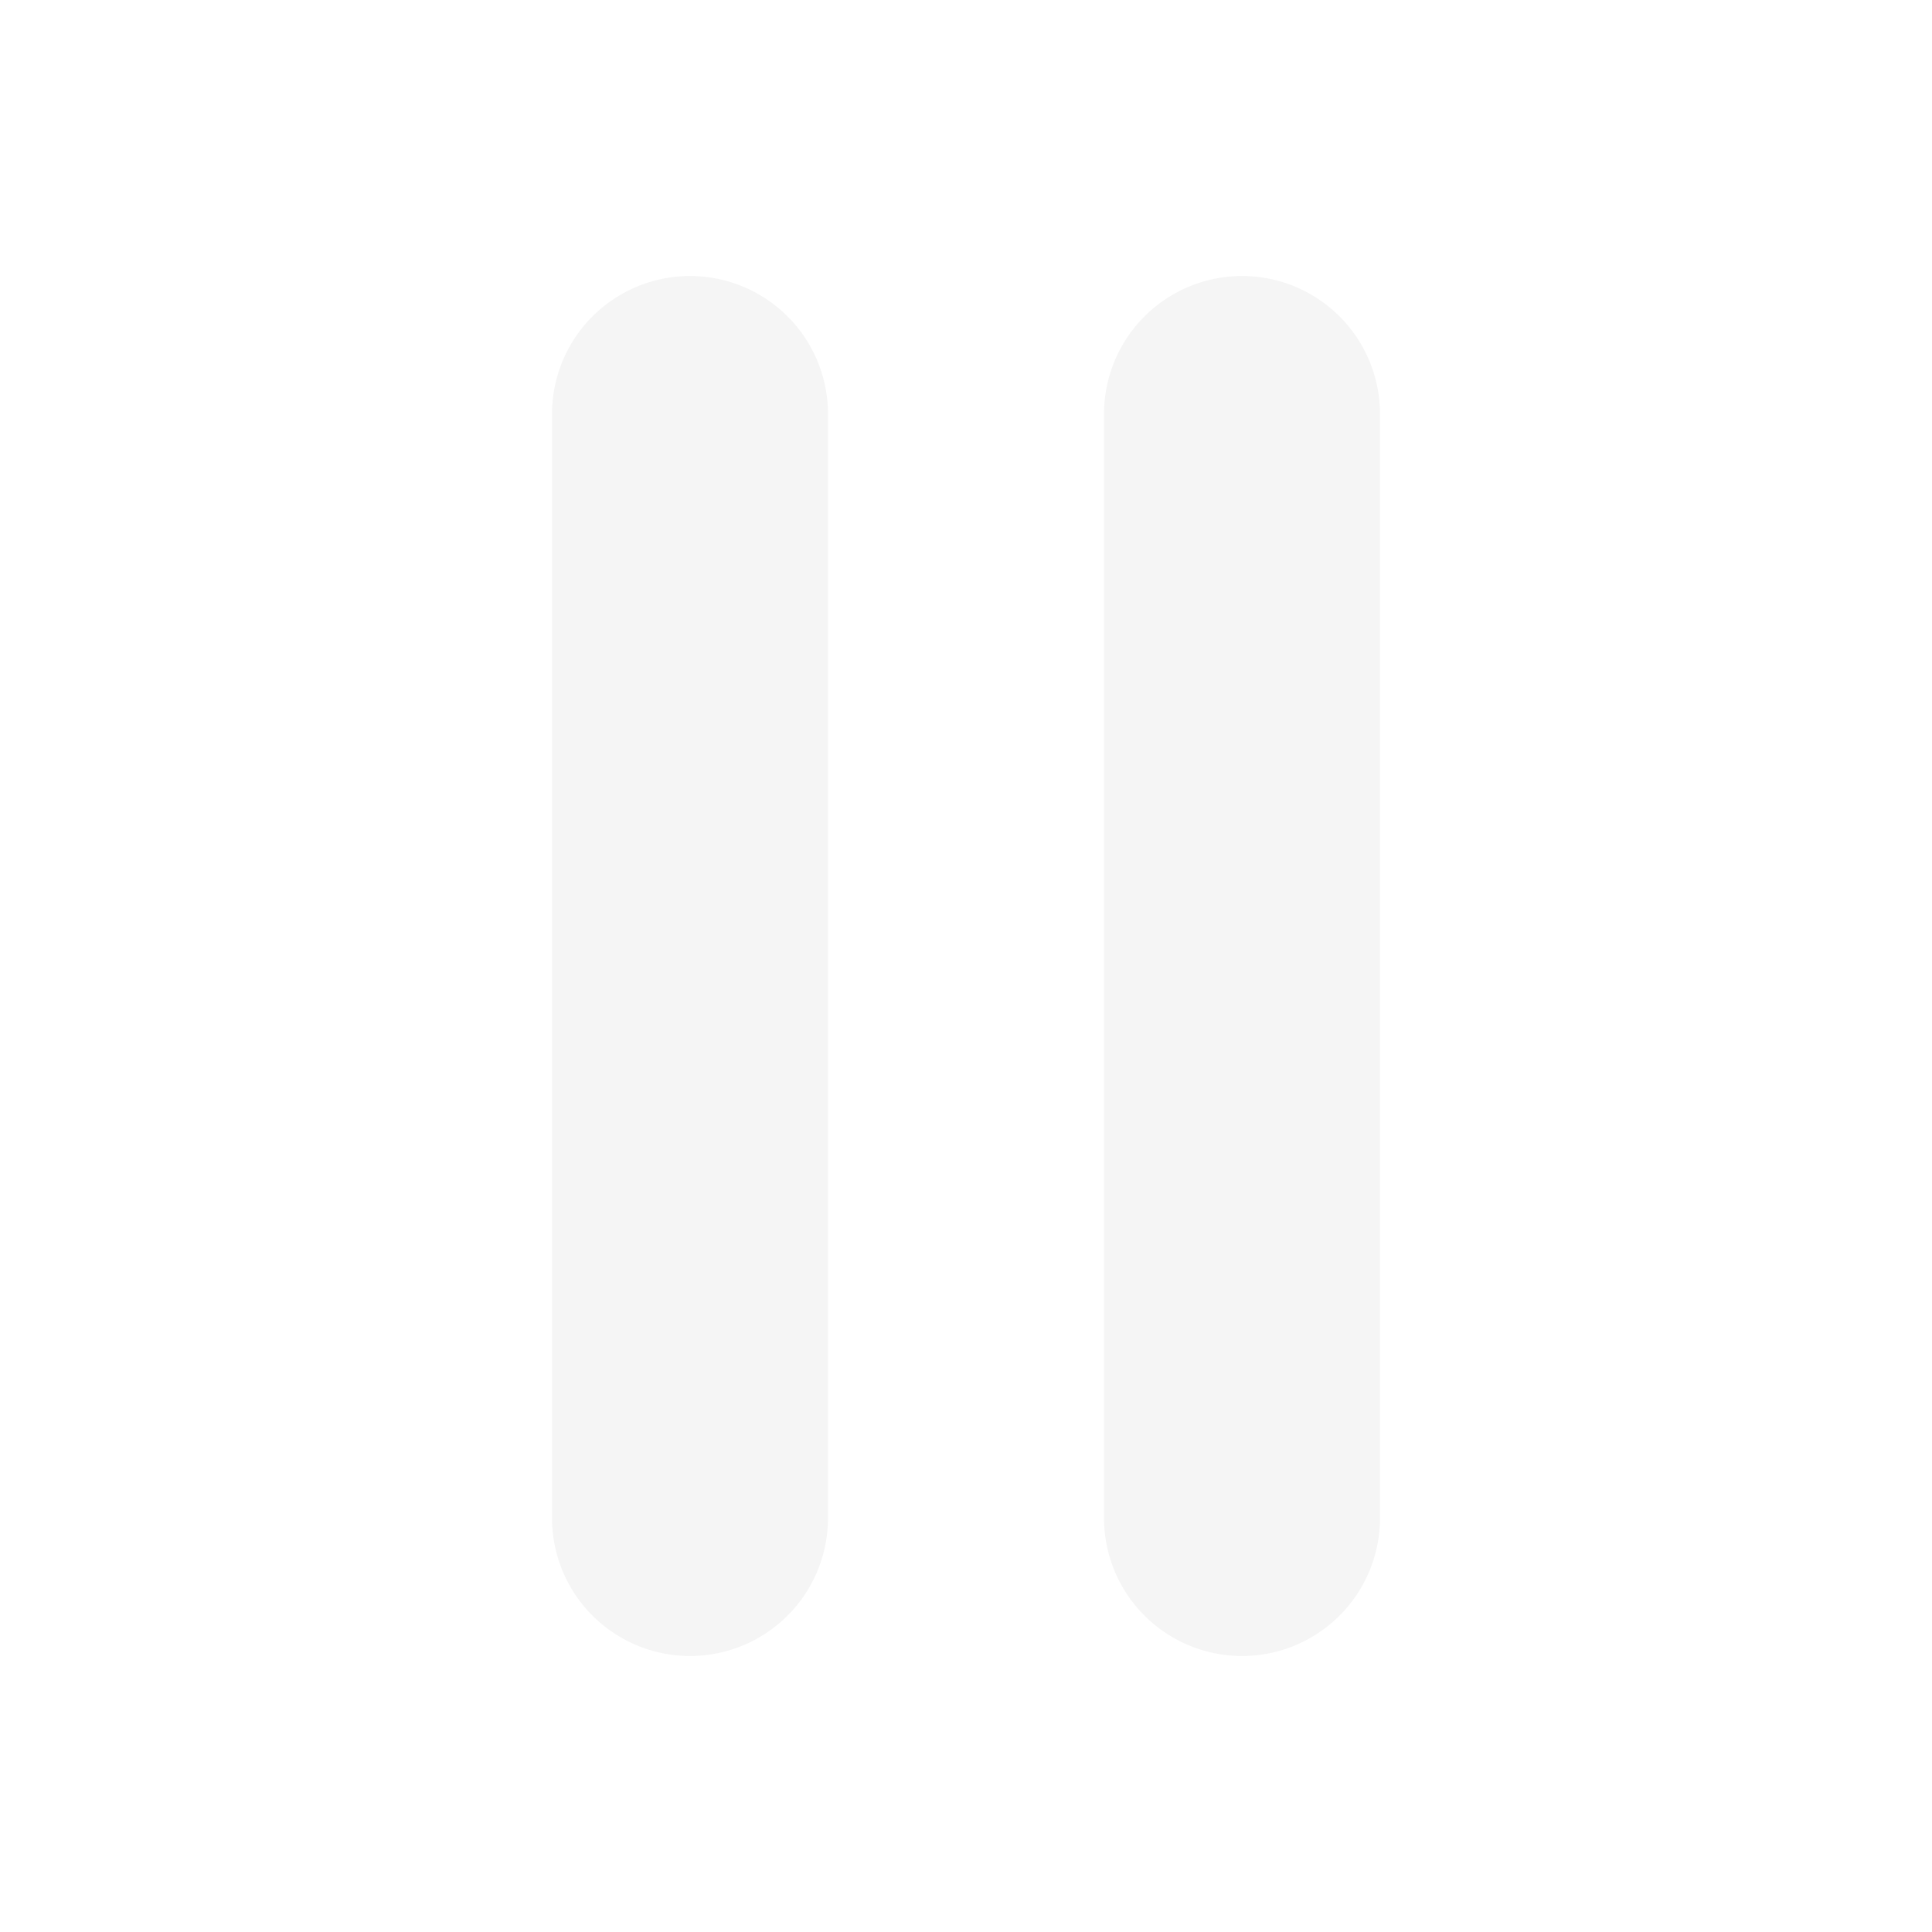
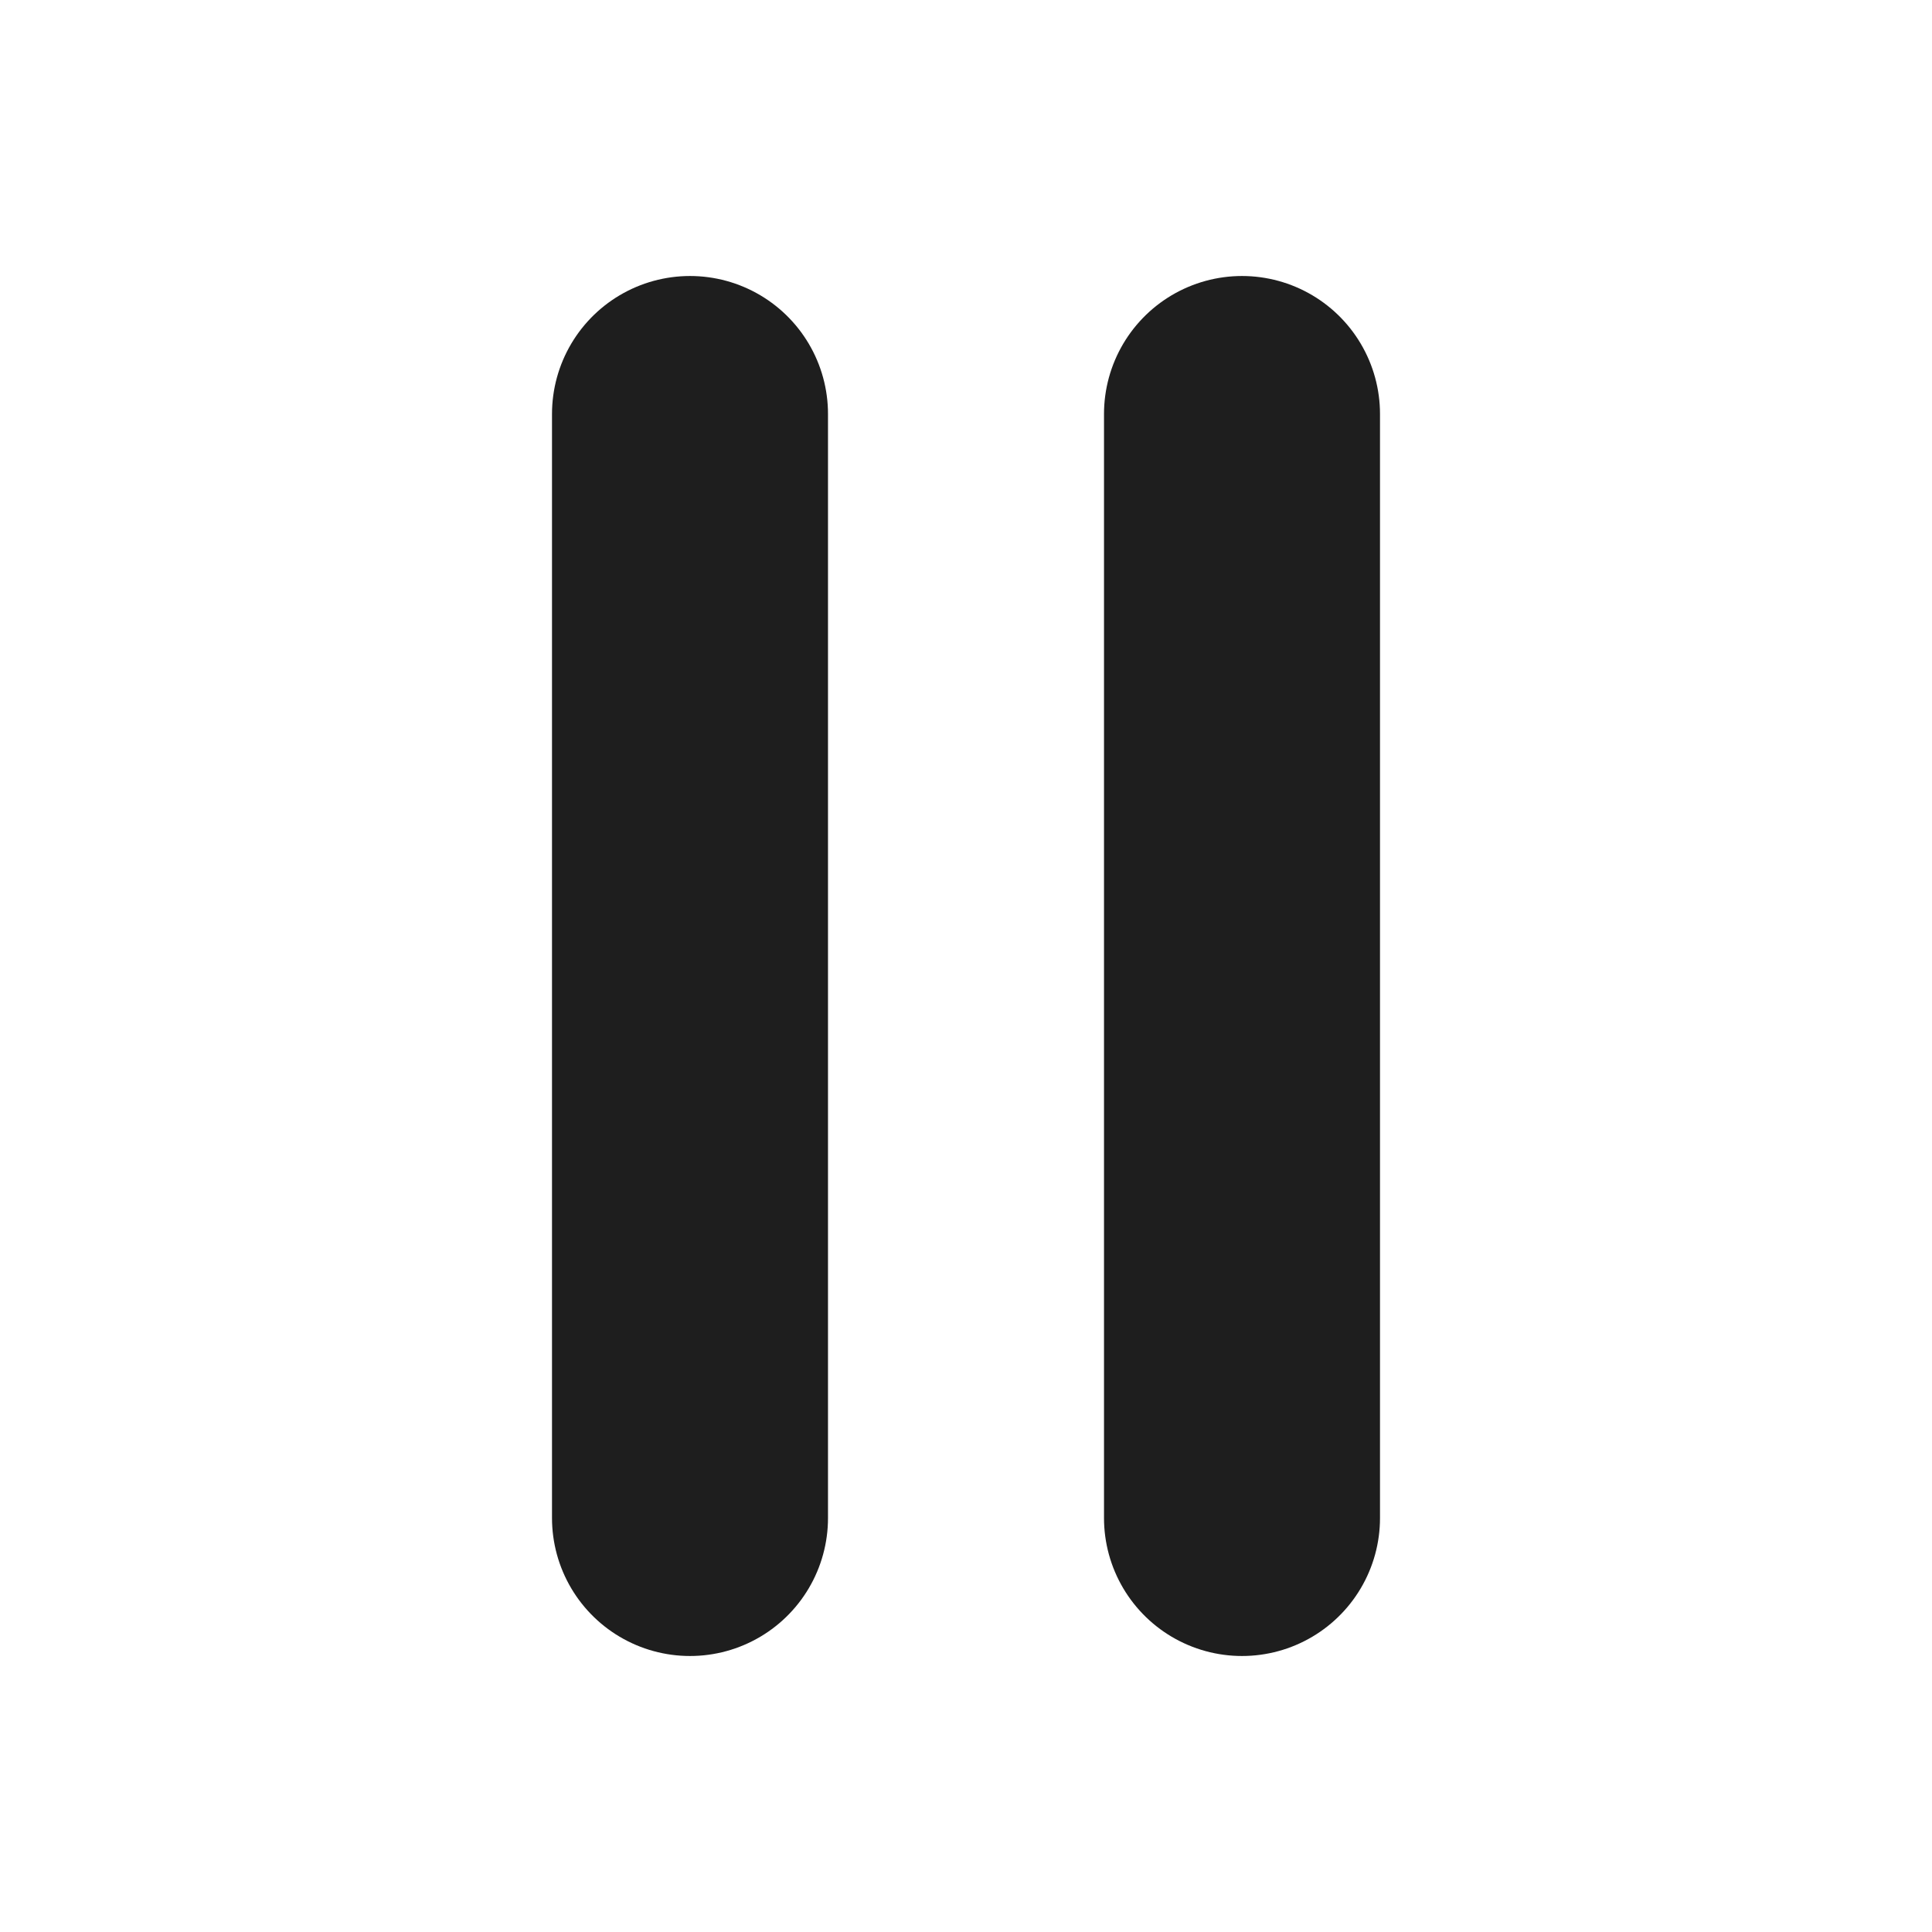
<svg xmlns="http://www.w3.org/2000/svg" preserveAspectRatio="none" overflow="visible" style="display: block;" width="14" height="14" viewBox="0 0 14 14" fill="none">
  <g id="icon">
-     <path id="Vector" d="M5 3V11M9 3V11" stroke="#F5F5F5" stroke-width="2" stroke-linecap="round" />
+     <path id="Vector" d="M5 3V11M9 3V11" stroke="#1e1e1e" stroke-width="2" stroke-linecap="round" />
  </g>
</svg>
